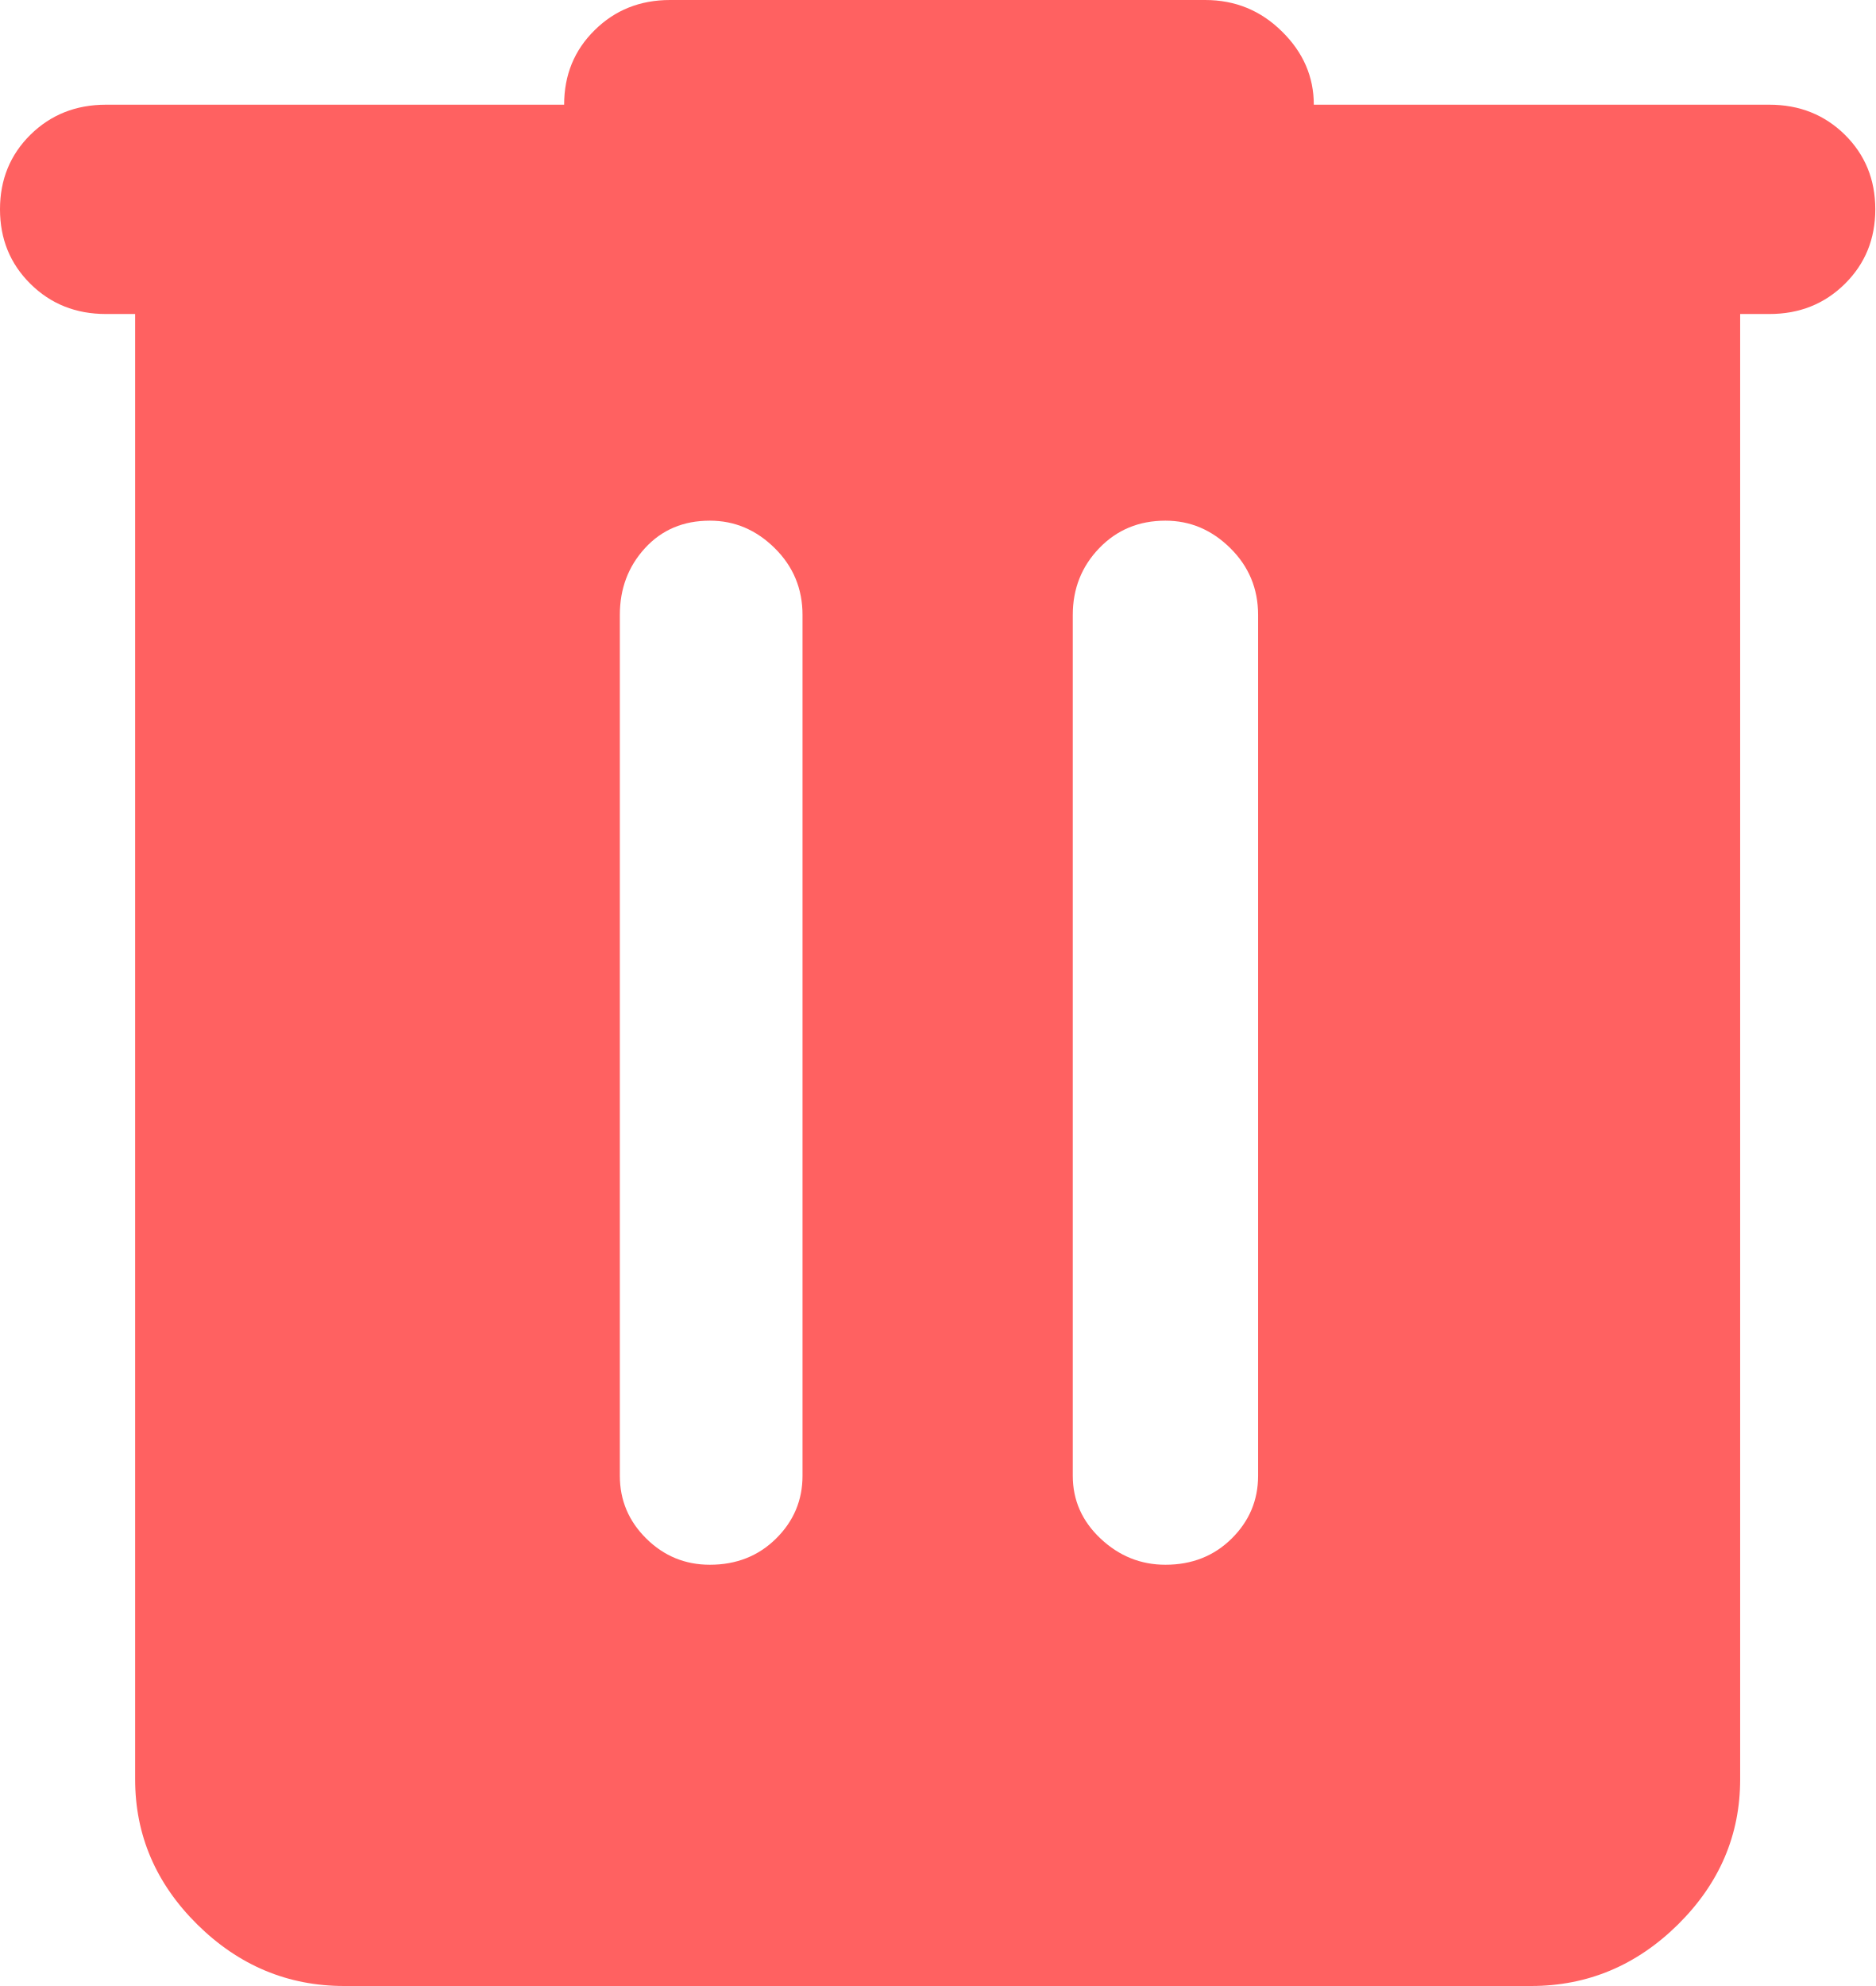
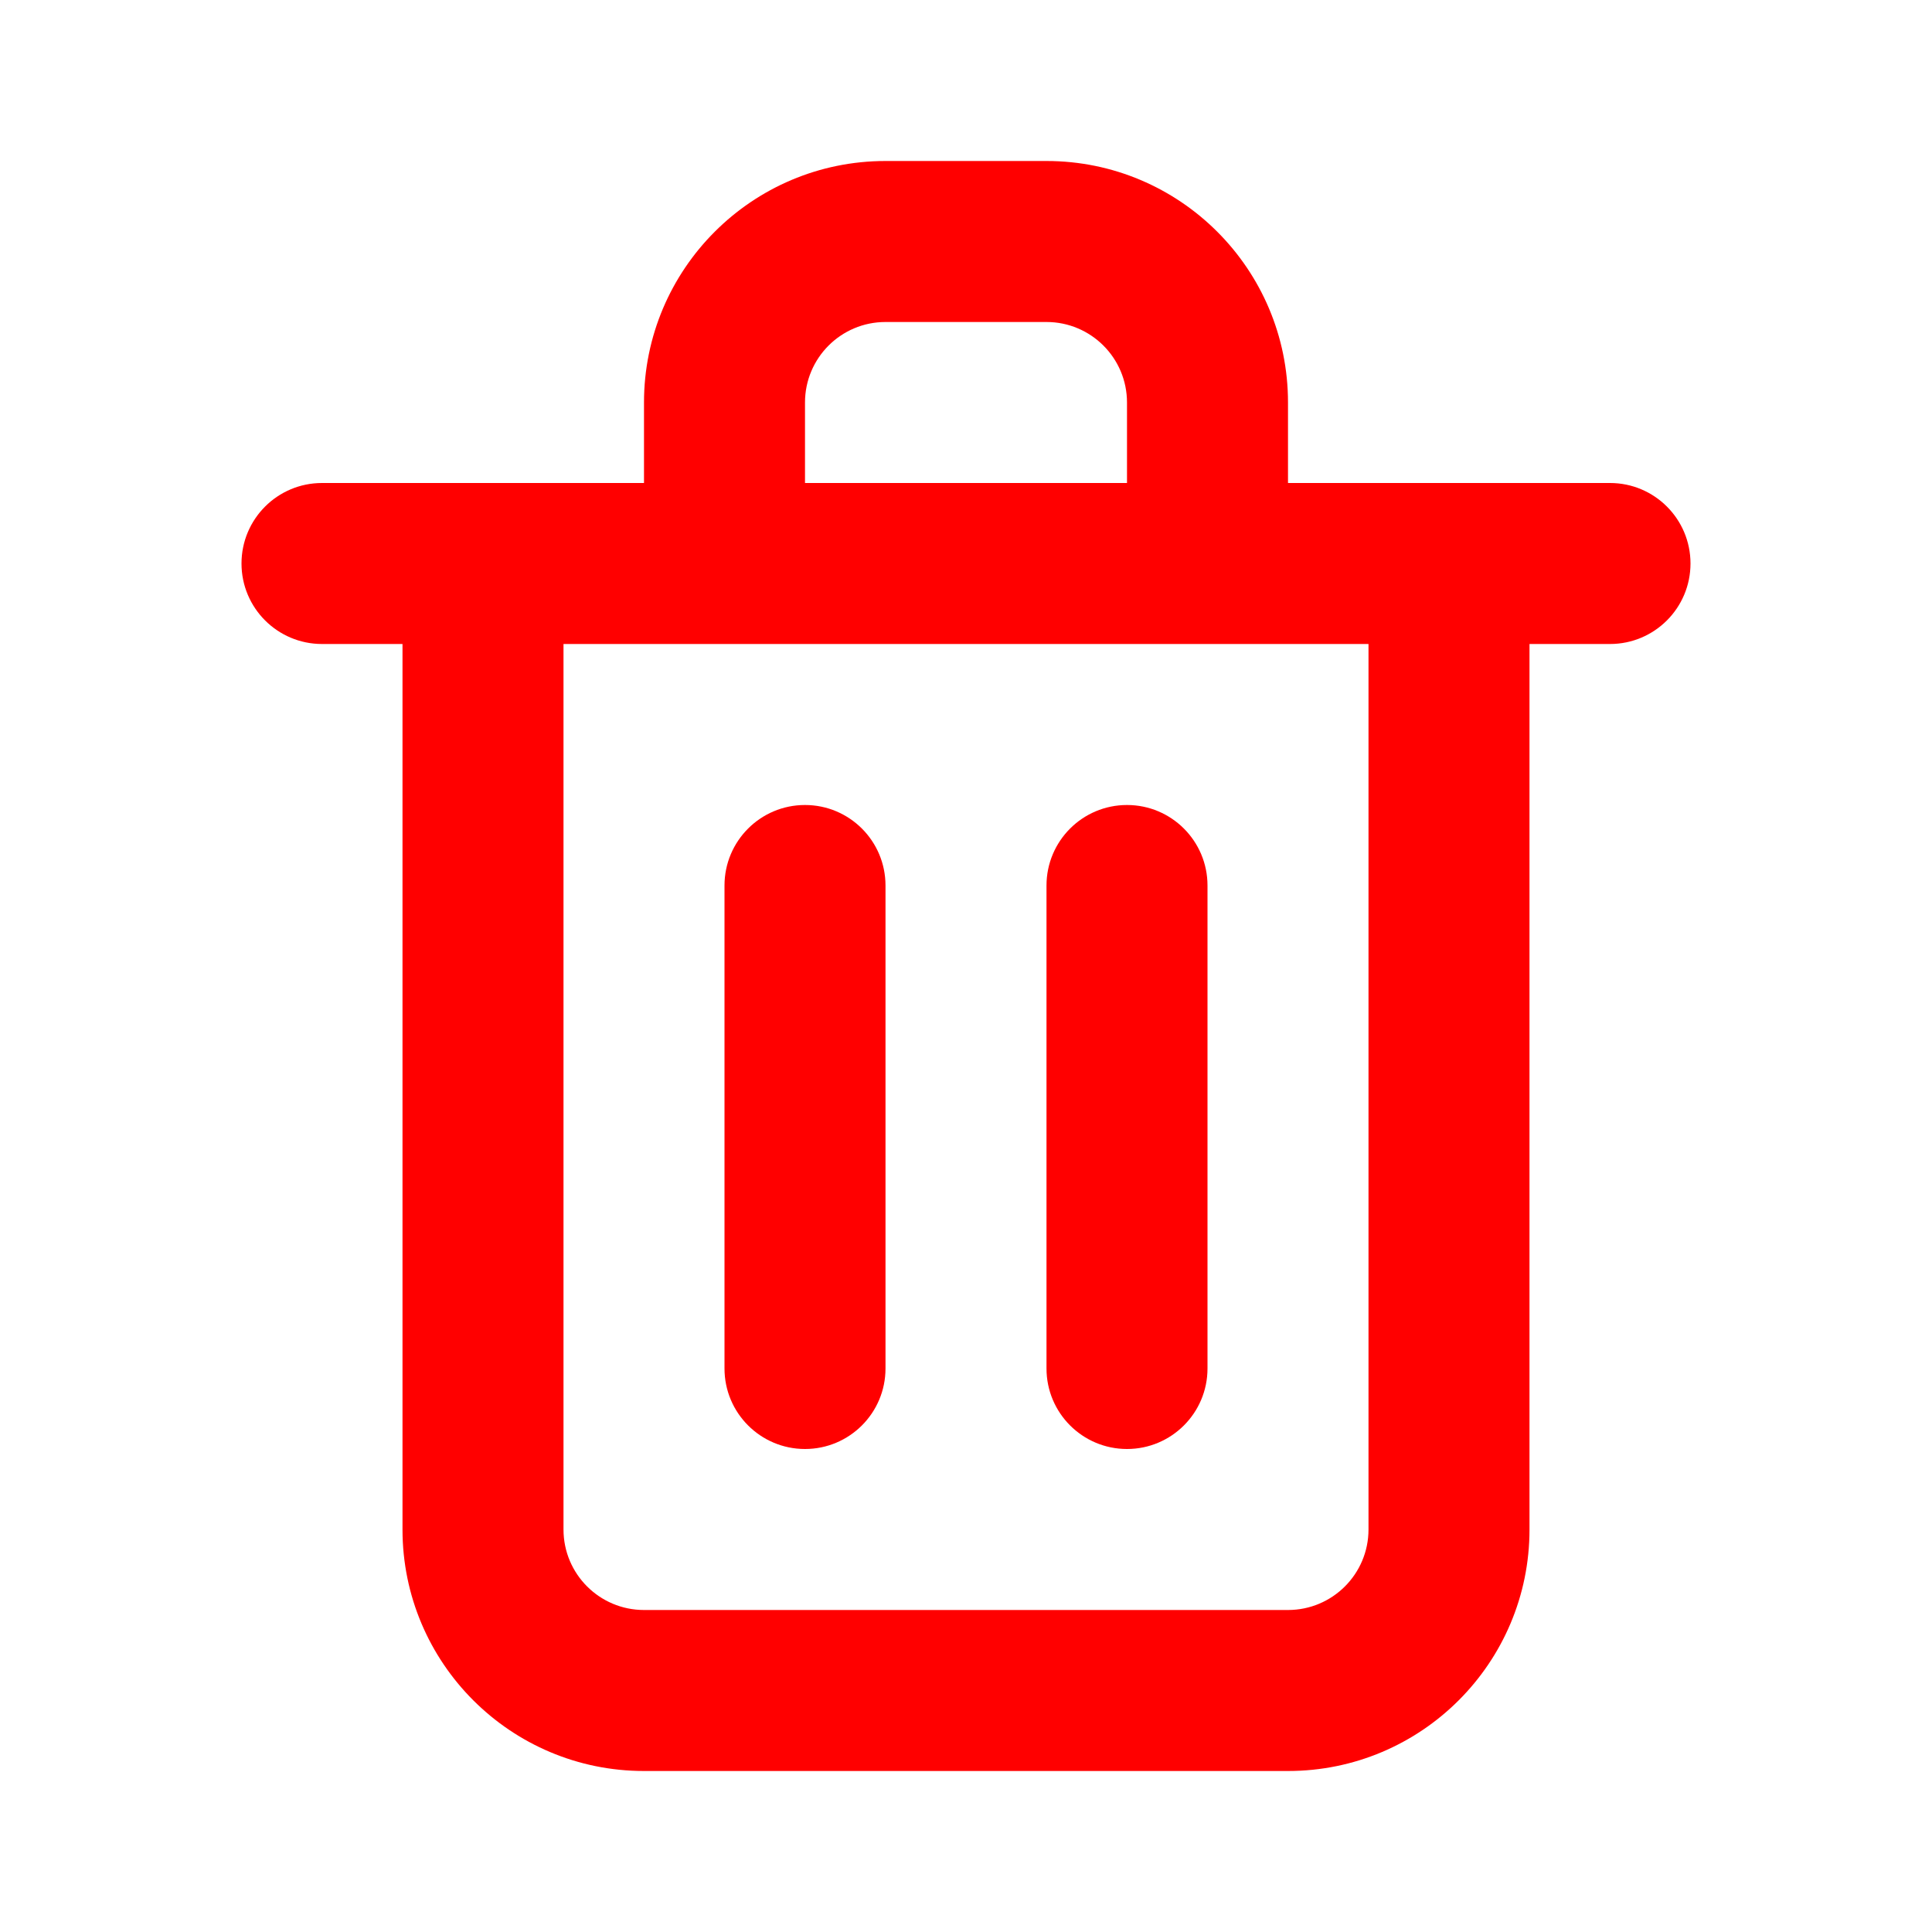
- <svg xmlns="http://www.w3.org/2000/svg" width="17" height="18" viewBox="0 0 17 18" fill="none">
-   <path d="M3.121 18C2.609 18 2.165 17.814 1.789 17.443C1.413 17.071 1.225 16.632 1.225 16.127V2.846H0.96C0.688 2.846 0.46 2.755 0.276 2.573C0.092 2.391 0 2.166 0 1.897C0 1.628 0.092 1.403 0.276 1.221C0.46 1.04 0.688 0.949 0.96 0.949H5.114C5.114 0.68 5.206 0.455 5.391 0.273C5.575 0.091 5.803 0 6.075 0H10.925C11.197 0 11.429 0.095 11.621 0.285C11.814 0.474 11.91 0.696 11.91 0.949H16.04C16.312 0.949 16.54 1.04 16.724 1.221C16.908 1.403 17 1.628 17 1.897C17 2.166 16.908 2.391 16.724 2.573C16.54 2.755 16.312 2.846 16.04 2.846H15.775V16.127C15.775 16.632 15.587 17.071 15.211 17.443C14.835 17.814 14.391 18 13.879 18H3.121ZM5.619 13.376C5.619 13.597 5.699 13.787 5.859 13.945C6.019 14.103 6.211 14.182 6.435 14.182C6.675 14.182 6.875 14.103 7.035 13.945C7.195 13.787 7.275 13.597 7.275 13.376V5.573C7.275 5.336 7.191 5.134 7.023 4.968C6.855 4.802 6.659 4.719 6.435 4.719C6.195 4.719 5.999 4.802 5.847 4.968C5.695 5.134 5.619 5.336 5.619 5.573V13.376ZM9.725 13.376C9.725 13.597 9.809 13.787 9.977 13.945C10.145 14.103 10.341 14.182 10.565 14.182C10.805 14.182 11.005 14.103 11.165 13.945C11.325 13.787 11.405 13.597 11.405 13.376V5.573C11.405 5.336 11.321 5.134 11.153 4.968C10.985 4.802 10.789 4.719 10.565 4.719C10.325 4.719 10.125 4.802 9.965 4.968C9.805 5.134 9.725 5.336 9.725 5.573V13.376Z" fill="#FF6161" />
+ <svg xmlns="http://www.w3.org/2000/svg" viewBox="0 0 24 24">
+   <path fill="#FF0000" d="M10,18a1,1,0,0,0,1-1V11a1,1,0,0,0-2,0v6A1,1,0,0,0,10,18ZM20,6H16V5a3,3,0,0,0-3-3H11A3,3,0,0,0,8,5V6H4A1,1,0,0,0,4,8H5V19a3,3,0,0,0,3,3h8a3,3,0,0,0,3-3V8h1a1,1,0,0,0,0-2ZM10,5a1,1,0,0,1,1-1h2a1,1,0,0,1,1,1V6H10Zm7,14a1,1,0,0,1-1,1H8a1,1,0,0,1-1-1V8H17Zm-3-1a1,1,0,0,0,1-1V11a1,1,0,0,0-2,0v6A1,1,0,0,0,14,18Z" />
</svg>
